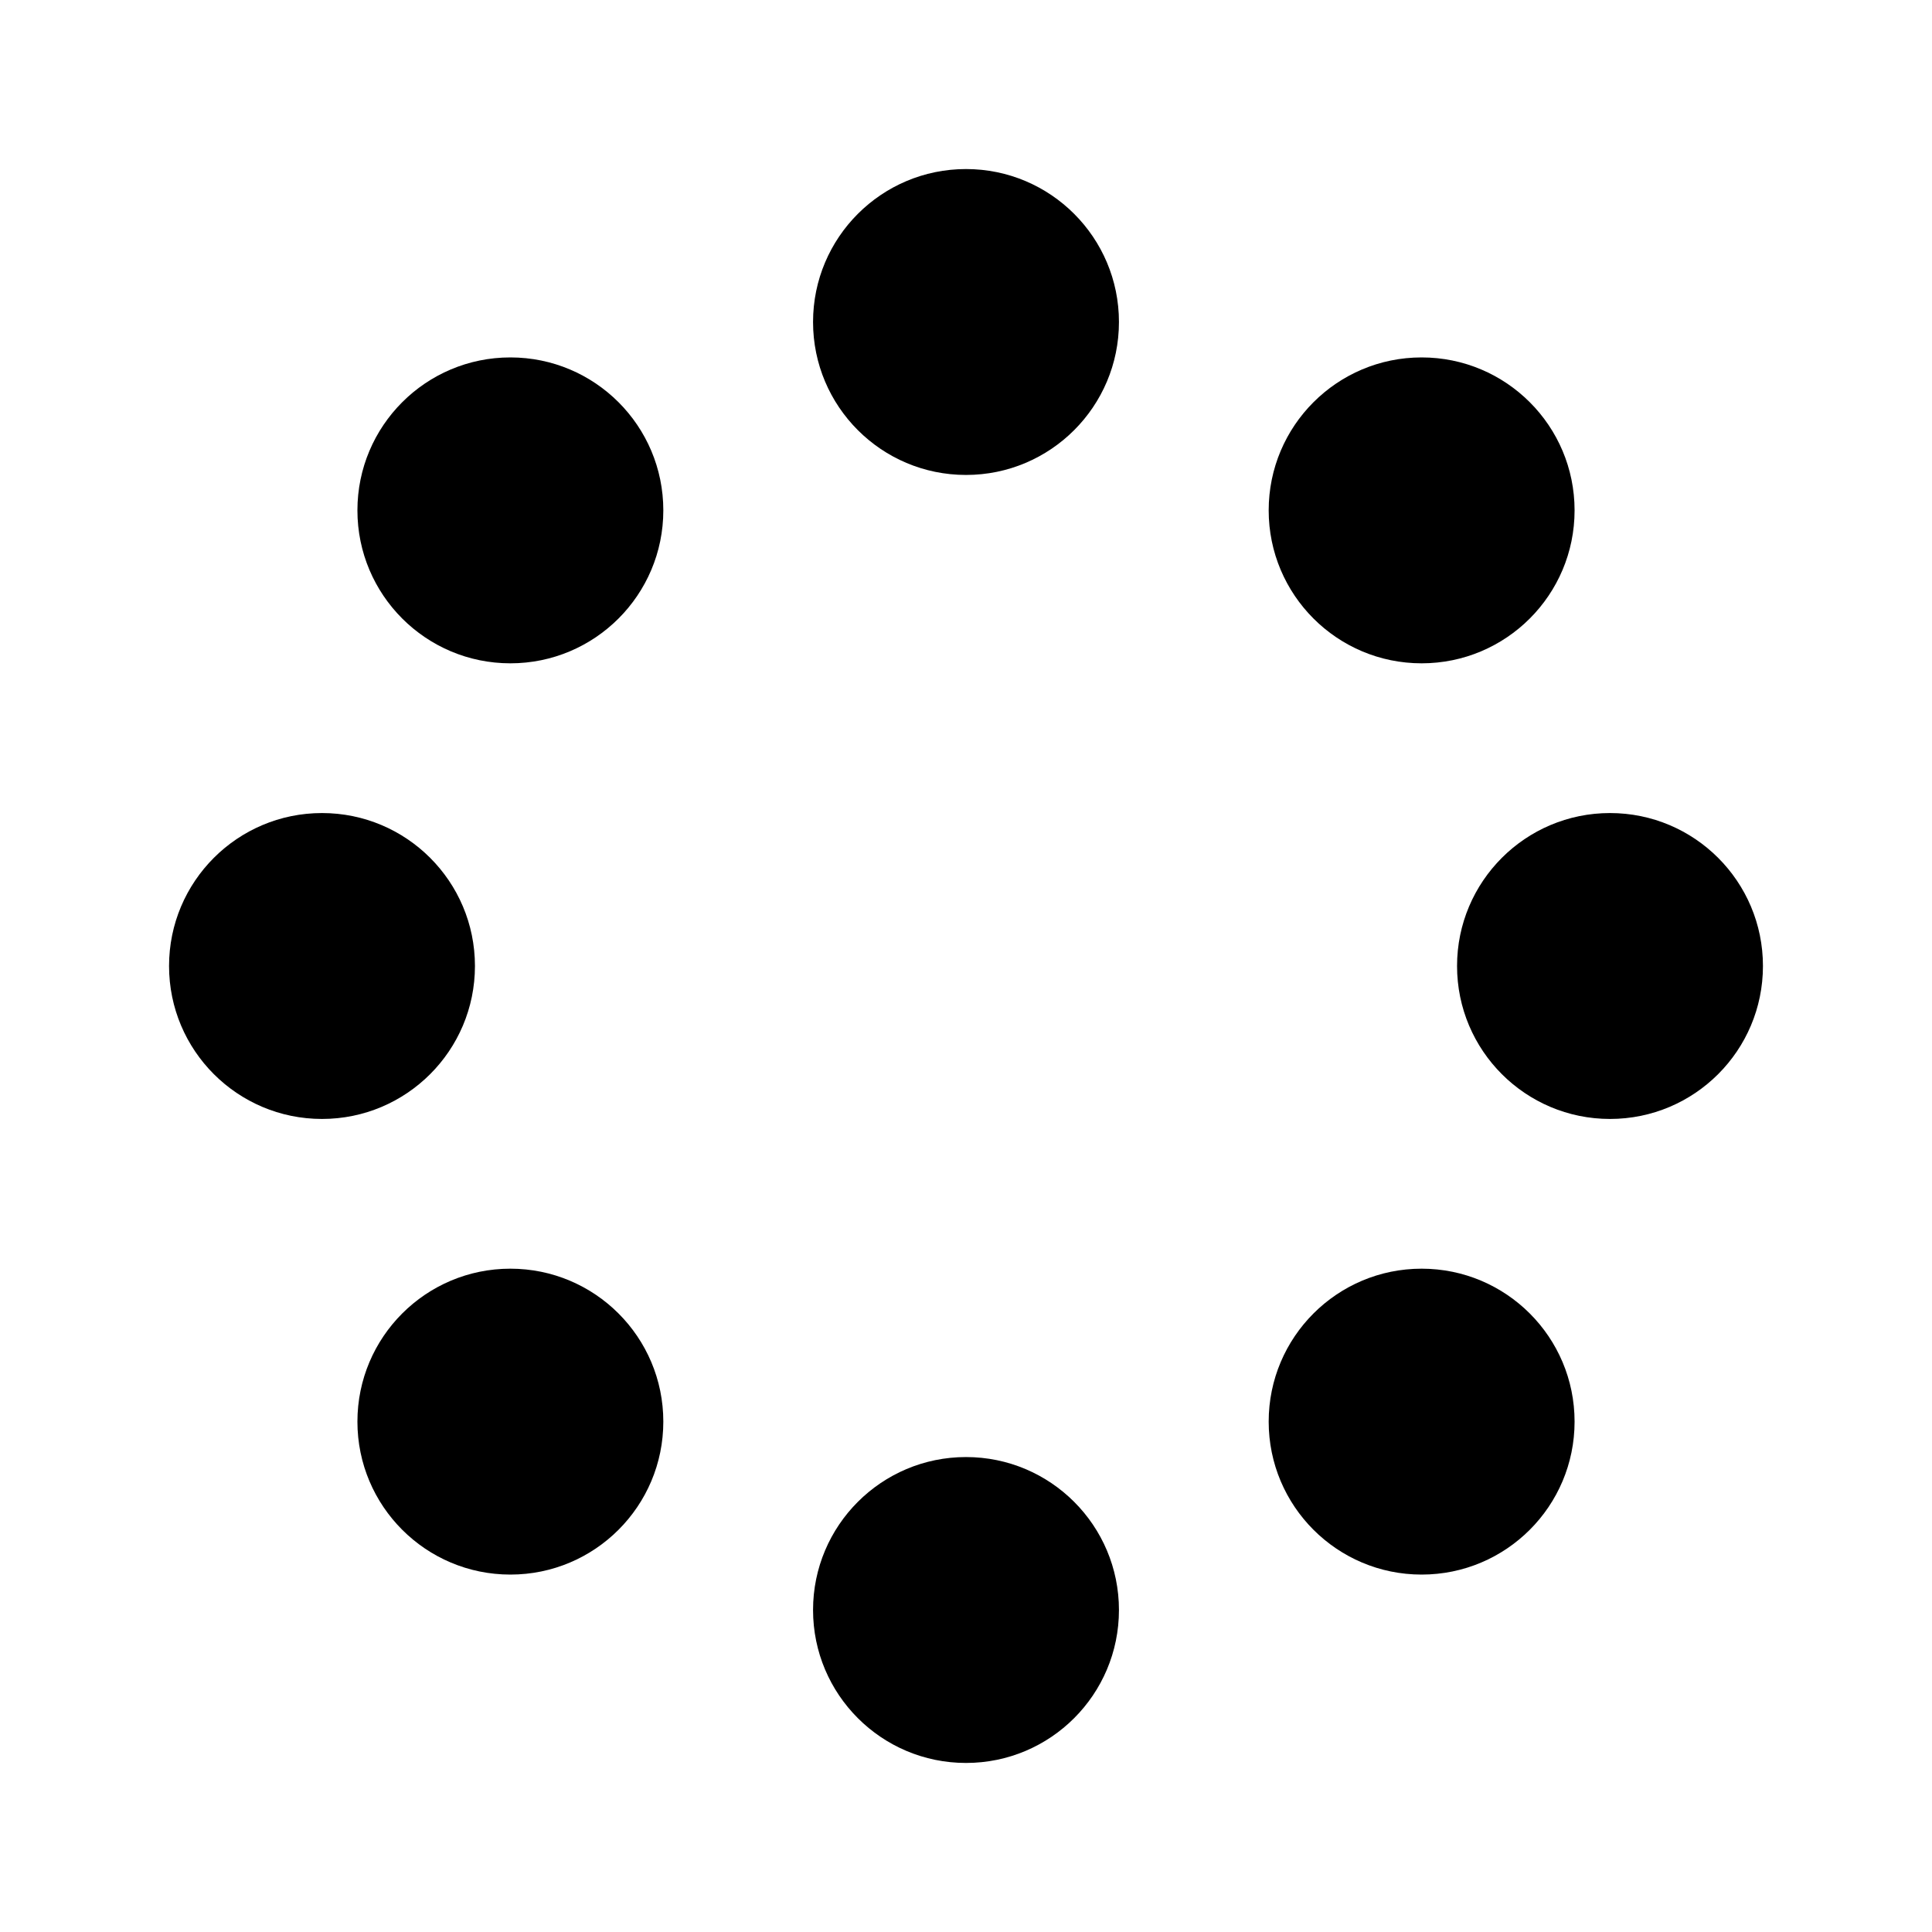
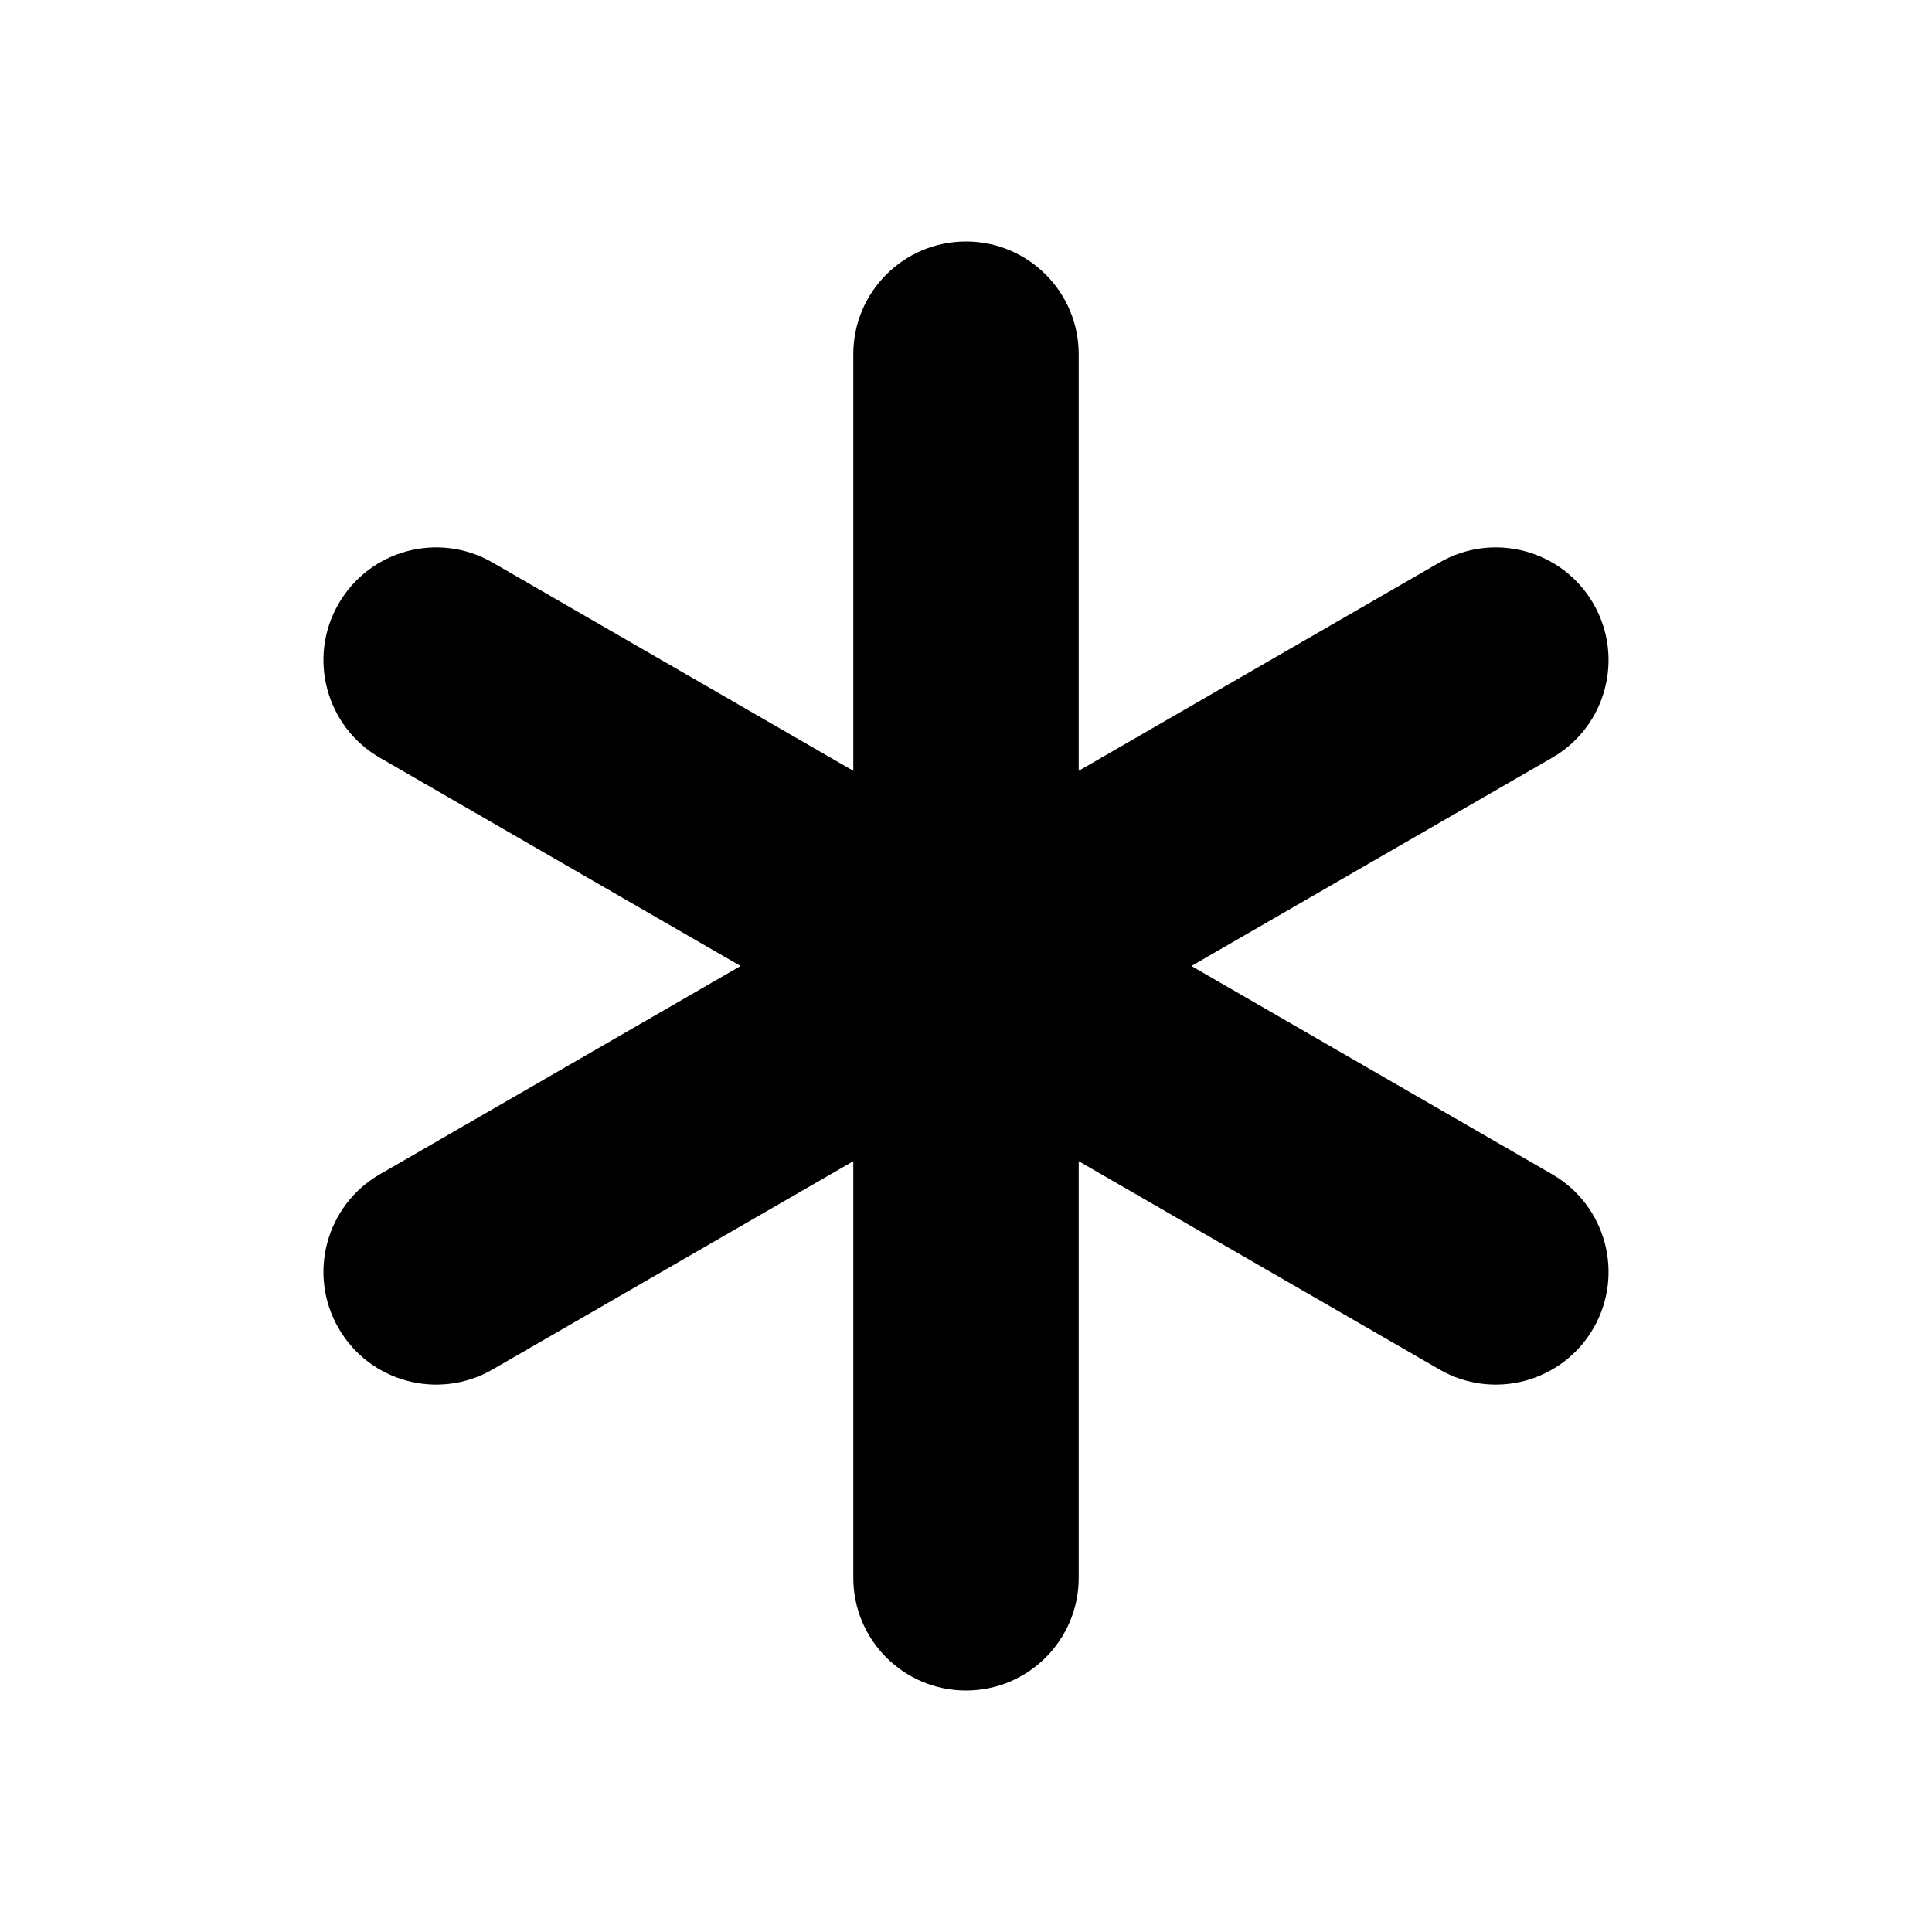
<svg xmlns="http://www.w3.org/2000/svg" viewBox="0 0 24 24">
-   <circle cx="20.00" cy="12.00" r="1.9" />
-   <circle cx="17.66" cy="17.66" r="1.9" />
-   <circle cx="12.00" cy="20.00" r="1.9" />
-   <circle cx="6.34" cy="17.66" r="1.9" />
-   <circle cx="4.00" cy="12.00" r="1.9" />
-   <circle cx="6.34" cy="6.34" r="1.9" />
-   <circle cx="12.00" cy="4.00" r="1.9" />
-   <circle cx="17.66" cy="6.34" r="1.9" />
+   <g transform="translate(12 12)">
+     <rect x="-1.4" y="-9" width="2.8" height="18" rx="1.4" />
+     <rect x="-1.4" y="-9" width="2.8" height="18" rx="1.4" transform="rotate(60)" />
+     <rect x="-1.4" y="-9" width="2.8" height="18" rx="1.4" transform="rotate(-60)" />
+   </g>
</svg>
